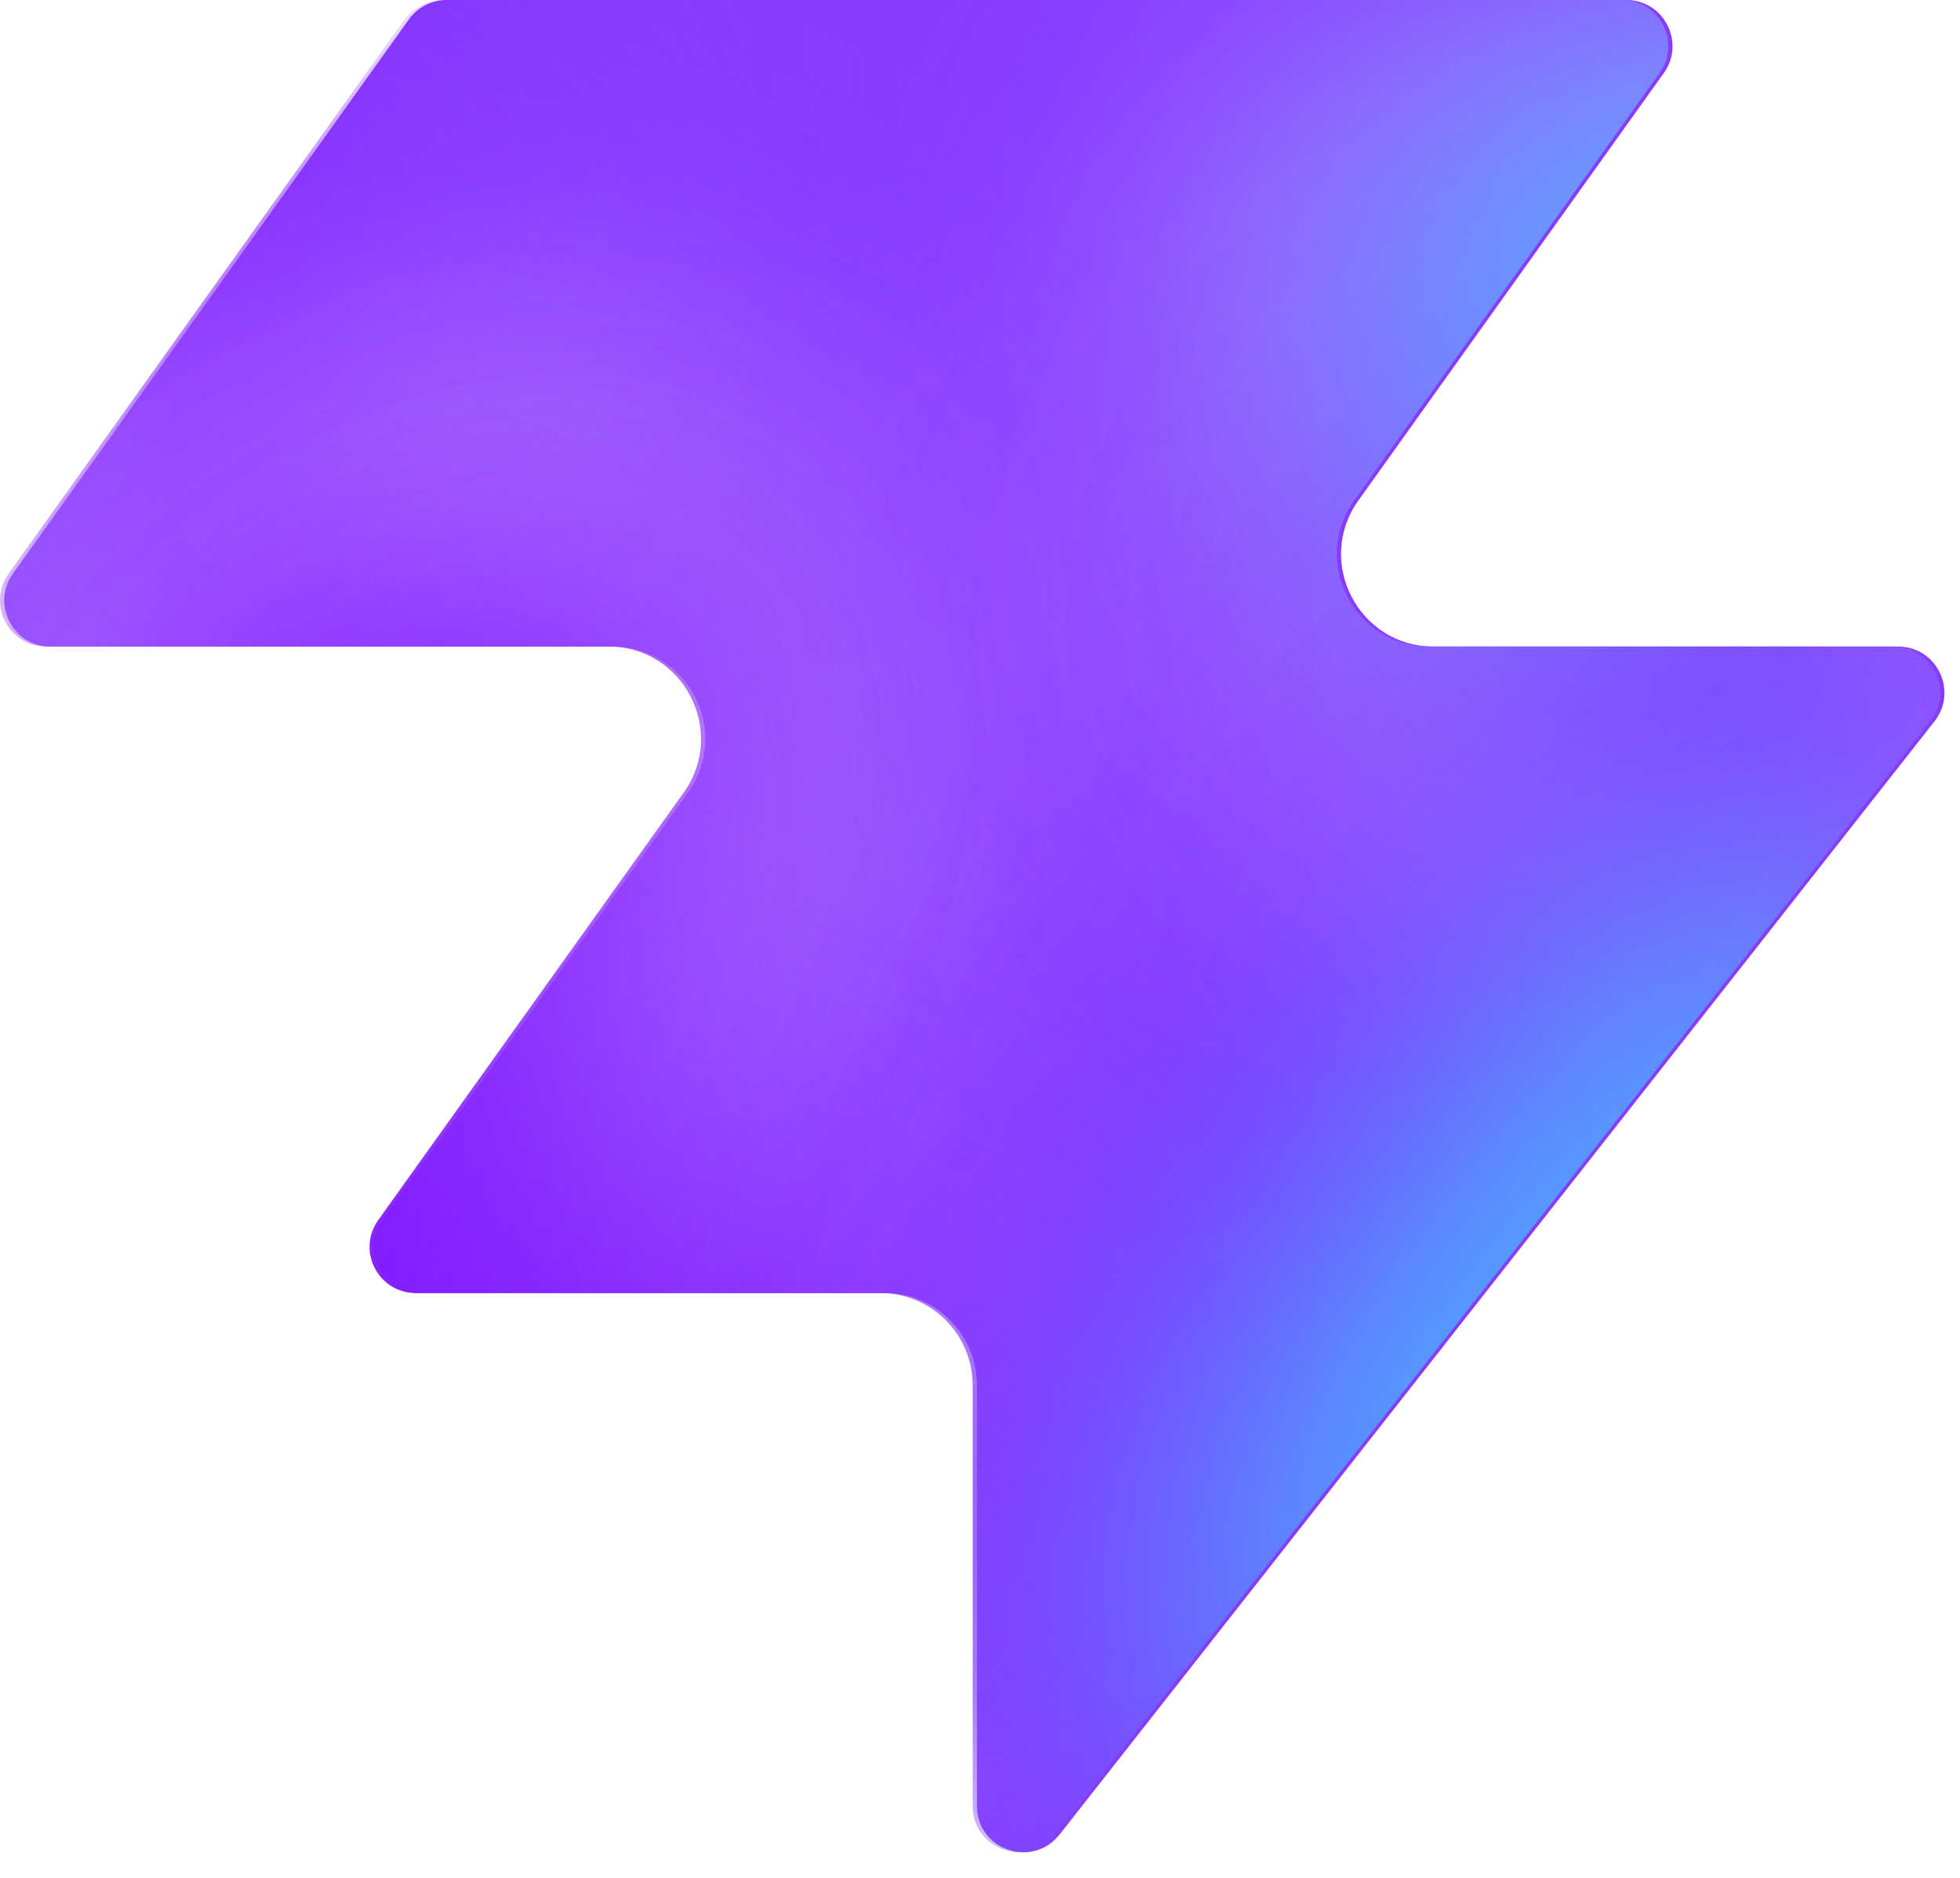
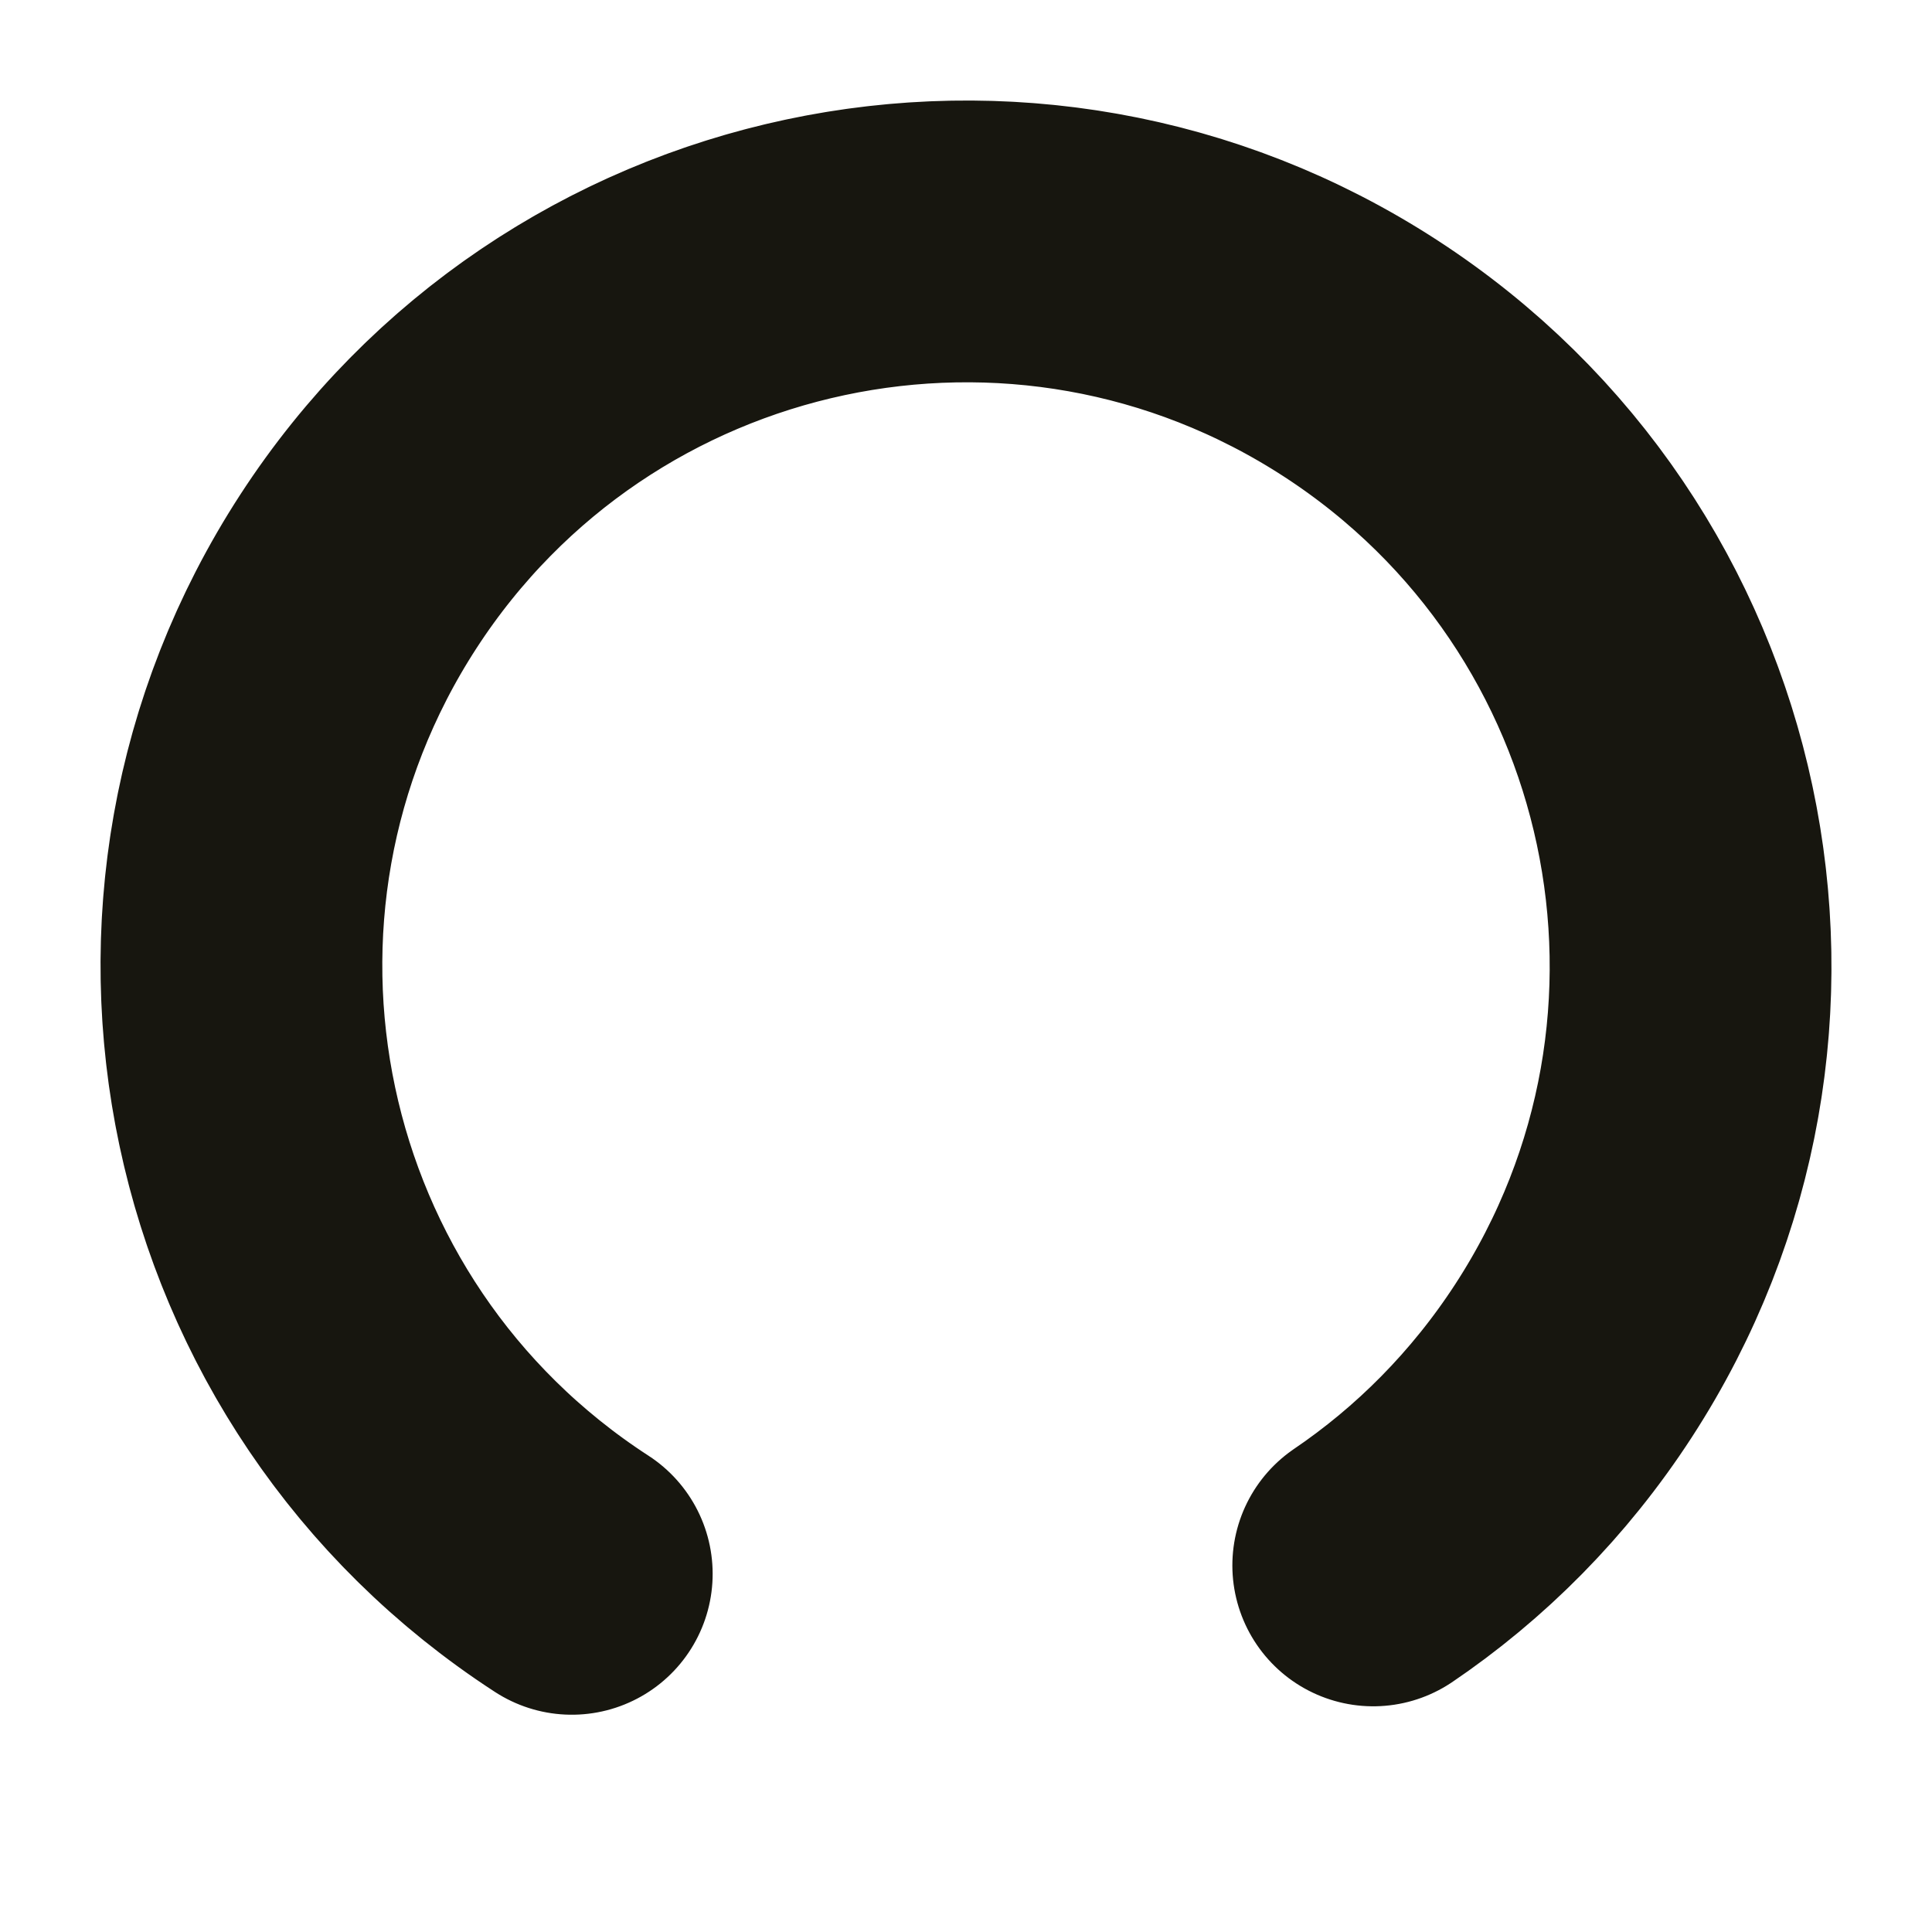
- <svg xmlns="http://www.w3.org/2000/svg" width="48" height="46" fill="none" viewBox="0 0 48 46">
-   <path fill="#863bff" d="M25.946 44.938c-.664.845-2.021.375-2.021-.698V33.937a2.26 2.26 0 0 0-2.262-2.262H10.287c-.92 0-1.456-1.04-.92-1.788l7.48-10.471c1.07-1.497 0-3.578-1.842-3.578H1.237c-.92 0-1.456-1.04-.92-1.788L10.013.474c.214-.297.556-.474.92-.474h28.894c.92 0 1.456 1.04.92 1.788l-7.48 10.471c-1.07 1.498 0 3.579 1.842 3.579h11.377c.943 0 1.473 1.088.89 1.83L25.947 44.94z" style="fill:#863bff;fill:color(display-p3 .525 .23 1);fill-opacity:1" />
-   <mask id="a" width="48" height="46" x="0" y="0" maskUnits="userSpaceOnUse" style="mask-type:alpha">
-     <path fill="#000" d="M25.842 44.938c-.664.844-2.021.375-2.021-.698V33.937a2.26 2.26 0 0 0-2.262-2.262H10.183c-.92 0-1.456-1.04-.92-1.788l7.48-10.471c1.07-1.498 0-3.579-1.842-3.579H1.133c-.92 0-1.456-1.04-.92-1.787L9.91.473c.214-.297.556-.474.92-.474h28.894c.92 0 1.456 1.04.92 1.788l-7.48 10.471c-1.07 1.498 0 3.578 1.842 3.578h11.377c.943 0 1.473 1.088.89 1.832L25.843 44.94z" style="fill:#000;fill-opacity:1" />
-   </mask>
-   <g mask="url(#a)">
-     <g filter="url(#b)">
-       <ellipse cx="5.508" cy="14.704" fill="#ede6ff" rx="5.508" ry="14.704" style="fill:#ede6ff;fill:color(display-p3 .927 .903 1);fill-opacity:1" transform="matrix(.00324 1 1 -.00324 -4.47 31.516)" />
-     </g>
-     <g filter="url(#c)">
-       <ellipse cx="10.399" cy="29.851" fill="#ede6ff" rx="10.399" ry="29.851" style="fill:#ede6ff;fill:color(display-p3 .927 .903 1);fill-opacity:1" transform="matrix(.00324 1 1 -.00324 -39.328 7.883)" />
-     </g>
-     <g filter="url(#d)">
-       <ellipse cx="5.508" cy="30.487" fill="#7e14ff" rx="5.508" ry="30.487" style="fill:#7e14ff;fill:color(display-p3 .492 .077 1);fill-opacity:1" transform="rotate(89.814 -25.913 -14.639)scale(1 -1)" />
-     </g>
-     <g filter="url(#e)">
-       <ellipse cx="5.508" cy="30.599" fill="#7e14ff" rx="5.508" ry="30.599" style="fill:#7e14ff;fill:color(display-p3 .492 .077 1);fill-opacity:1" transform="rotate(89.814 -32.644 -3.334)scale(1 -1)" />
-     </g>
-     <g filter="url(#f)">
-       <ellipse cx="5.508" cy="30.599" fill="#7e14ff" rx="5.508" ry="30.599" style="fill:#7e14ff;fill:color(display-p3 .492 .077 1);fill-opacity:1" transform="matrix(.00324 1 1 -.00324 -34.34 30.47)" />
-     </g>
-     <g filter="url(#g)">
-       <ellipse cx="14.072" cy="22.078" fill="#ede6ff" rx="14.072" ry="22.078" style="fill:#ede6ff;fill:color(display-p3 .927 .903 1);fill-opacity:1" transform="rotate(93.35 24.506 48.493)scale(-1 1)" />
-     </g>
-     <g filter="url(#h)">
-       <ellipse cx="3.47" cy="21.501" fill="#7e14ff" rx="3.47" ry="21.501" style="fill:#7e14ff;fill:color(display-p3 .492 .077 1);fill-opacity:1" transform="rotate(89.009 28.708 47.59)scale(-1 1)" />
-     </g>
-     <g filter="url(#i)">
-       <ellipse cx="3.47" cy="21.501" fill="#7e14ff" rx="3.47" ry="21.501" style="fill:#7e14ff;fill:color(display-p3 .492 .077 1);fill-opacity:1" transform="rotate(89.009 28.708 47.59)scale(-1 1)" />
-     </g>
-     <g filter="url(#j)">
-       <ellipse cx=".387" cy="8.972" fill="#7e14ff" rx="4.407" ry="29.108" style="fill:#7e14ff;fill:color(display-p3 .492 .077 1);fill-opacity:1" transform="rotate(39.51 .387 8.972)" />
-     </g>
-     <g filter="url(#k)">
-       <ellipse cx="47.523" cy="-6.092" fill="#7e14ff" rx="4.407" ry="29.108" style="fill:#7e14ff;fill:color(display-p3 .492 .077 1);fill-opacity:1" transform="rotate(37.892 47.523 -6.092)" />
-     </g>
-     <g filter="url(#l)">
-       <ellipse cx="41.412" cy="6.333" fill="#47bfff" rx="5.971" ry="9.665" style="fill:#47bfff;fill:color(display-p3 .28 .748 1);fill-opacity:1" transform="rotate(37.892 41.412 6.333)" />
-     </g>
-     <g filter="url(#m)">
-       <ellipse cx="-1.879" cy="38.332" fill="#7e14ff" rx="4.407" ry="29.108" style="fill:#7e14ff;fill:color(display-p3 .492 .077 1);fill-opacity:1" transform="rotate(37.892 -1.88 38.332)" />
-     </g>
-     <g filter="url(#n)">
-       <ellipse cx="-1.879" cy="38.332" fill="#7e14ff" rx="4.407" ry="29.108" style="fill:#7e14ff;fill:color(display-p3 .492 .077 1);fill-opacity:1" transform="rotate(37.892 -1.88 38.332)" />
-     </g>
-     <g filter="url(#o)">
-       <ellipse cx="35.651" cy="29.907" fill="#7e14ff" rx="4.407" ry="29.108" style="fill:#7e14ff;fill:color(display-p3 .492 .077 1);fill-opacity:1" transform="rotate(37.892 35.651 29.907)" />
-     </g>
-     <g filter="url(#p)">
-       <ellipse cx="38.418" cy="32.4" fill="#47bfff" rx="5.971" ry="15.297" style="fill:#47bfff;fill:color(display-p3 .28 .748 1);fill-opacity:1" transform="rotate(37.892 38.418 32.4)" />
-     </g>
-   </g>
-   <defs>
-     <filter id="b" width="60.045" height="41.654" x="-19.77" y="16.149" color-interpolation-filters="sRGB" filterUnits="userSpaceOnUse">
-       <feFlood flood-opacity="0" result="BackgroundImageFix" />
-       <feBlend in="SourceGraphic" in2="BackgroundImageFix" result="shape" />
-       <feGaussianBlur result="effect1_foregroundBlur_2002_17158" stdDeviation="7.659" />
-     </filter>
-     <filter id="c" width="90.34" height="51.437" x="-54.613" y="-7.533" color-interpolation-filters="sRGB" filterUnits="userSpaceOnUse">
-       <feFlood flood-opacity="0" result="BackgroundImageFix" />
-       <feBlend in="SourceGraphic" in2="BackgroundImageFix" result="shape" />
-       <feGaussianBlur result="effect1_foregroundBlur_2002_17158" stdDeviation="7.659" />
-     </filter>
-     <filter id="d" width="79.355" height="29.4" x="-49.64" y="2.03" color-interpolation-filters="sRGB" filterUnits="userSpaceOnUse">
-       <feFlood flood-opacity="0" result="BackgroundImageFix" />
-       <feBlend in="SourceGraphic" in2="BackgroundImageFix" result="shape" />
-       <feGaussianBlur result="effect1_foregroundBlur_2002_17158" stdDeviation="4.596" />
-     </filter>
-     <filter id="e" width="79.579" height="29.4" x="-45.045" y="20.029" color-interpolation-filters="sRGB" filterUnits="userSpaceOnUse">
-       <feFlood flood-opacity="0" result="BackgroundImageFix" />
-       <feBlend in="SourceGraphic" in2="BackgroundImageFix" result="shape" />
-       <feGaussianBlur result="effect1_foregroundBlur_2002_17158" stdDeviation="4.596" />
-     </filter>
-     <filter id="f" width="79.579" height="29.4" x="-43.513" y="21.178" color-interpolation-filters="sRGB" filterUnits="userSpaceOnUse">
-       <feFlood flood-opacity="0" result="BackgroundImageFix" />
-       <feBlend in="SourceGraphic" in2="BackgroundImageFix" result="shape" />
-       <feGaussianBlur result="effect1_foregroundBlur_2002_17158" stdDeviation="4.596" />
-     </filter>
-     <filter id="g" width="74.749" height="58.852" x="15.756" y="-17.901" color-interpolation-filters="sRGB" filterUnits="userSpaceOnUse">
-       <feFlood flood-opacity="0" result="BackgroundImageFix" />
-       <feBlend in="SourceGraphic" in2="BackgroundImageFix" result="shape" />
-       <feGaussianBlur result="effect1_foregroundBlur_2002_17158" stdDeviation="7.659" />
-     </filter>
-     <filter id="h" width="61.377" height="25.362" x="23.548" y="2.284" color-interpolation-filters="sRGB" filterUnits="userSpaceOnUse">
-       <feFlood flood-opacity="0" result="BackgroundImageFix" />
-       <feBlend in="SourceGraphic" in2="BackgroundImageFix" result="shape" />
-       <feGaussianBlur result="effect1_foregroundBlur_2002_17158" stdDeviation="4.596" />
-     </filter>
-     <filter id="i" width="61.377" height="25.362" x="23.548" y="2.284" color-interpolation-filters="sRGB" filterUnits="userSpaceOnUse">
-       <feFlood flood-opacity="0" result="BackgroundImageFix" />
-       <feBlend in="SourceGraphic" in2="BackgroundImageFix" result="shape" />
-       <feGaussianBlur result="effect1_foregroundBlur_2002_17158" stdDeviation="4.596" />
-     </filter>
-     <filter id="j" width="56.045" height="63.649" x="-27.636" y="-22.853" color-interpolation-filters="sRGB" filterUnits="userSpaceOnUse">
-       <feFlood flood-opacity="0" result="BackgroundImageFix" />
-       <feBlend in="SourceGraphic" in2="BackgroundImageFix" result="shape" />
-       <feGaussianBlur result="effect1_foregroundBlur_2002_17158" stdDeviation="4.596" />
-     </filter>
-     <filter id="k" width="54.814" height="64.646" x="20.116" y="-38.415" color-interpolation-filters="sRGB" filterUnits="userSpaceOnUse">
-       <feFlood flood-opacity="0" result="BackgroundImageFix" />
-       <feBlend in="SourceGraphic" in2="BackgroundImageFix" result="shape" />
-       <feGaussianBlur result="effect1_foregroundBlur_2002_17158" stdDeviation="4.596" />
-     </filter>
-     <filter id="l" width="33.541" height="35.313" x="24.641" y="-11.323" color-interpolation-filters="sRGB" filterUnits="userSpaceOnUse">
-       <feFlood flood-opacity="0" result="BackgroundImageFix" />
-       <feBlend in="SourceGraphic" in2="BackgroundImageFix" result="shape" />
-       <feGaussianBlur result="effect1_foregroundBlur_2002_17158" stdDeviation="4.596" />
-     </filter>
-     <filter id="m" width="54.814" height="64.646" x="-29.286" y="6.009" color-interpolation-filters="sRGB" filterUnits="userSpaceOnUse">
-       <feFlood flood-opacity="0" result="BackgroundImageFix" />
-       <feBlend in="SourceGraphic" in2="BackgroundImageFix" result="shape" />
-       <feGaussianBlur result="effect1_foregroundBlur_2002_17158" stdDeviation="4.596" />
-     </filter>
-     <filter id="n" width="54.814" height="64.646" x="-29.286" y="6.009" color-interpolation-filters="sRGB" filterUnits="userSpaceOnUse">
-       <feFlood flood-opacity="0" result="BackgroundImageFix" />
-       <feBlend in="SourceGraphic" in2="BackgroundImageFix" result="shape" />
-       <feGaussianBlur result="effect1_foregroundBlur_2002_17158" stdDeviation="4.596" />
-     </filter>
-     <filter id="o" width="54.814" height="64.646" x="8.244" y="-2.416" color-interpolation-filters="sRGB" filterUnits="userSpaceOnUse">
-       <feFlood flood-opacity="0" result="BackgroundImageFix" />
-       <feBlend in="SourceGraphic" in2="BackgroundImageFix" result="shape" />
-       <feGaussianBlur result="effect1_foregroundBlur_2002_17158" stdDeviation="4.596" />
-     </filter>
-     <filter id="p" width="39.409" height="43.623" x="18.713" y="10.588" color-interpolation-filters="sRGB" filterUnits="userSpaceOnUse">
-       <feFlood flood-opacity="0" result="BackgroundImageFix" />
-       <feBlend in="SourceGraphic" in2="BackgroundImageFix" result="shape" />
-       <feGaussianBlur result="effect1_foregroundBlur_2002_17158" stdDeviation="4.596" />
-     </filter>
-   </defs>
+ <svg xmlns="http://www.w3.org/2000/svg" viewBox="0 0 24 24">
+   <style>.anel{stroke:#17160f}@media (prefers-color-scheme:dark){.anel{stroke:#f7f5f0}}</style>
+   <circle class="anel" cx="12" cy="12" r="9" fill="none" stroke-width="3.5" stroke-linecap="round" stroke-dasharray="46 10.55" transform="rotate(123 12 12)" />
</svg>
